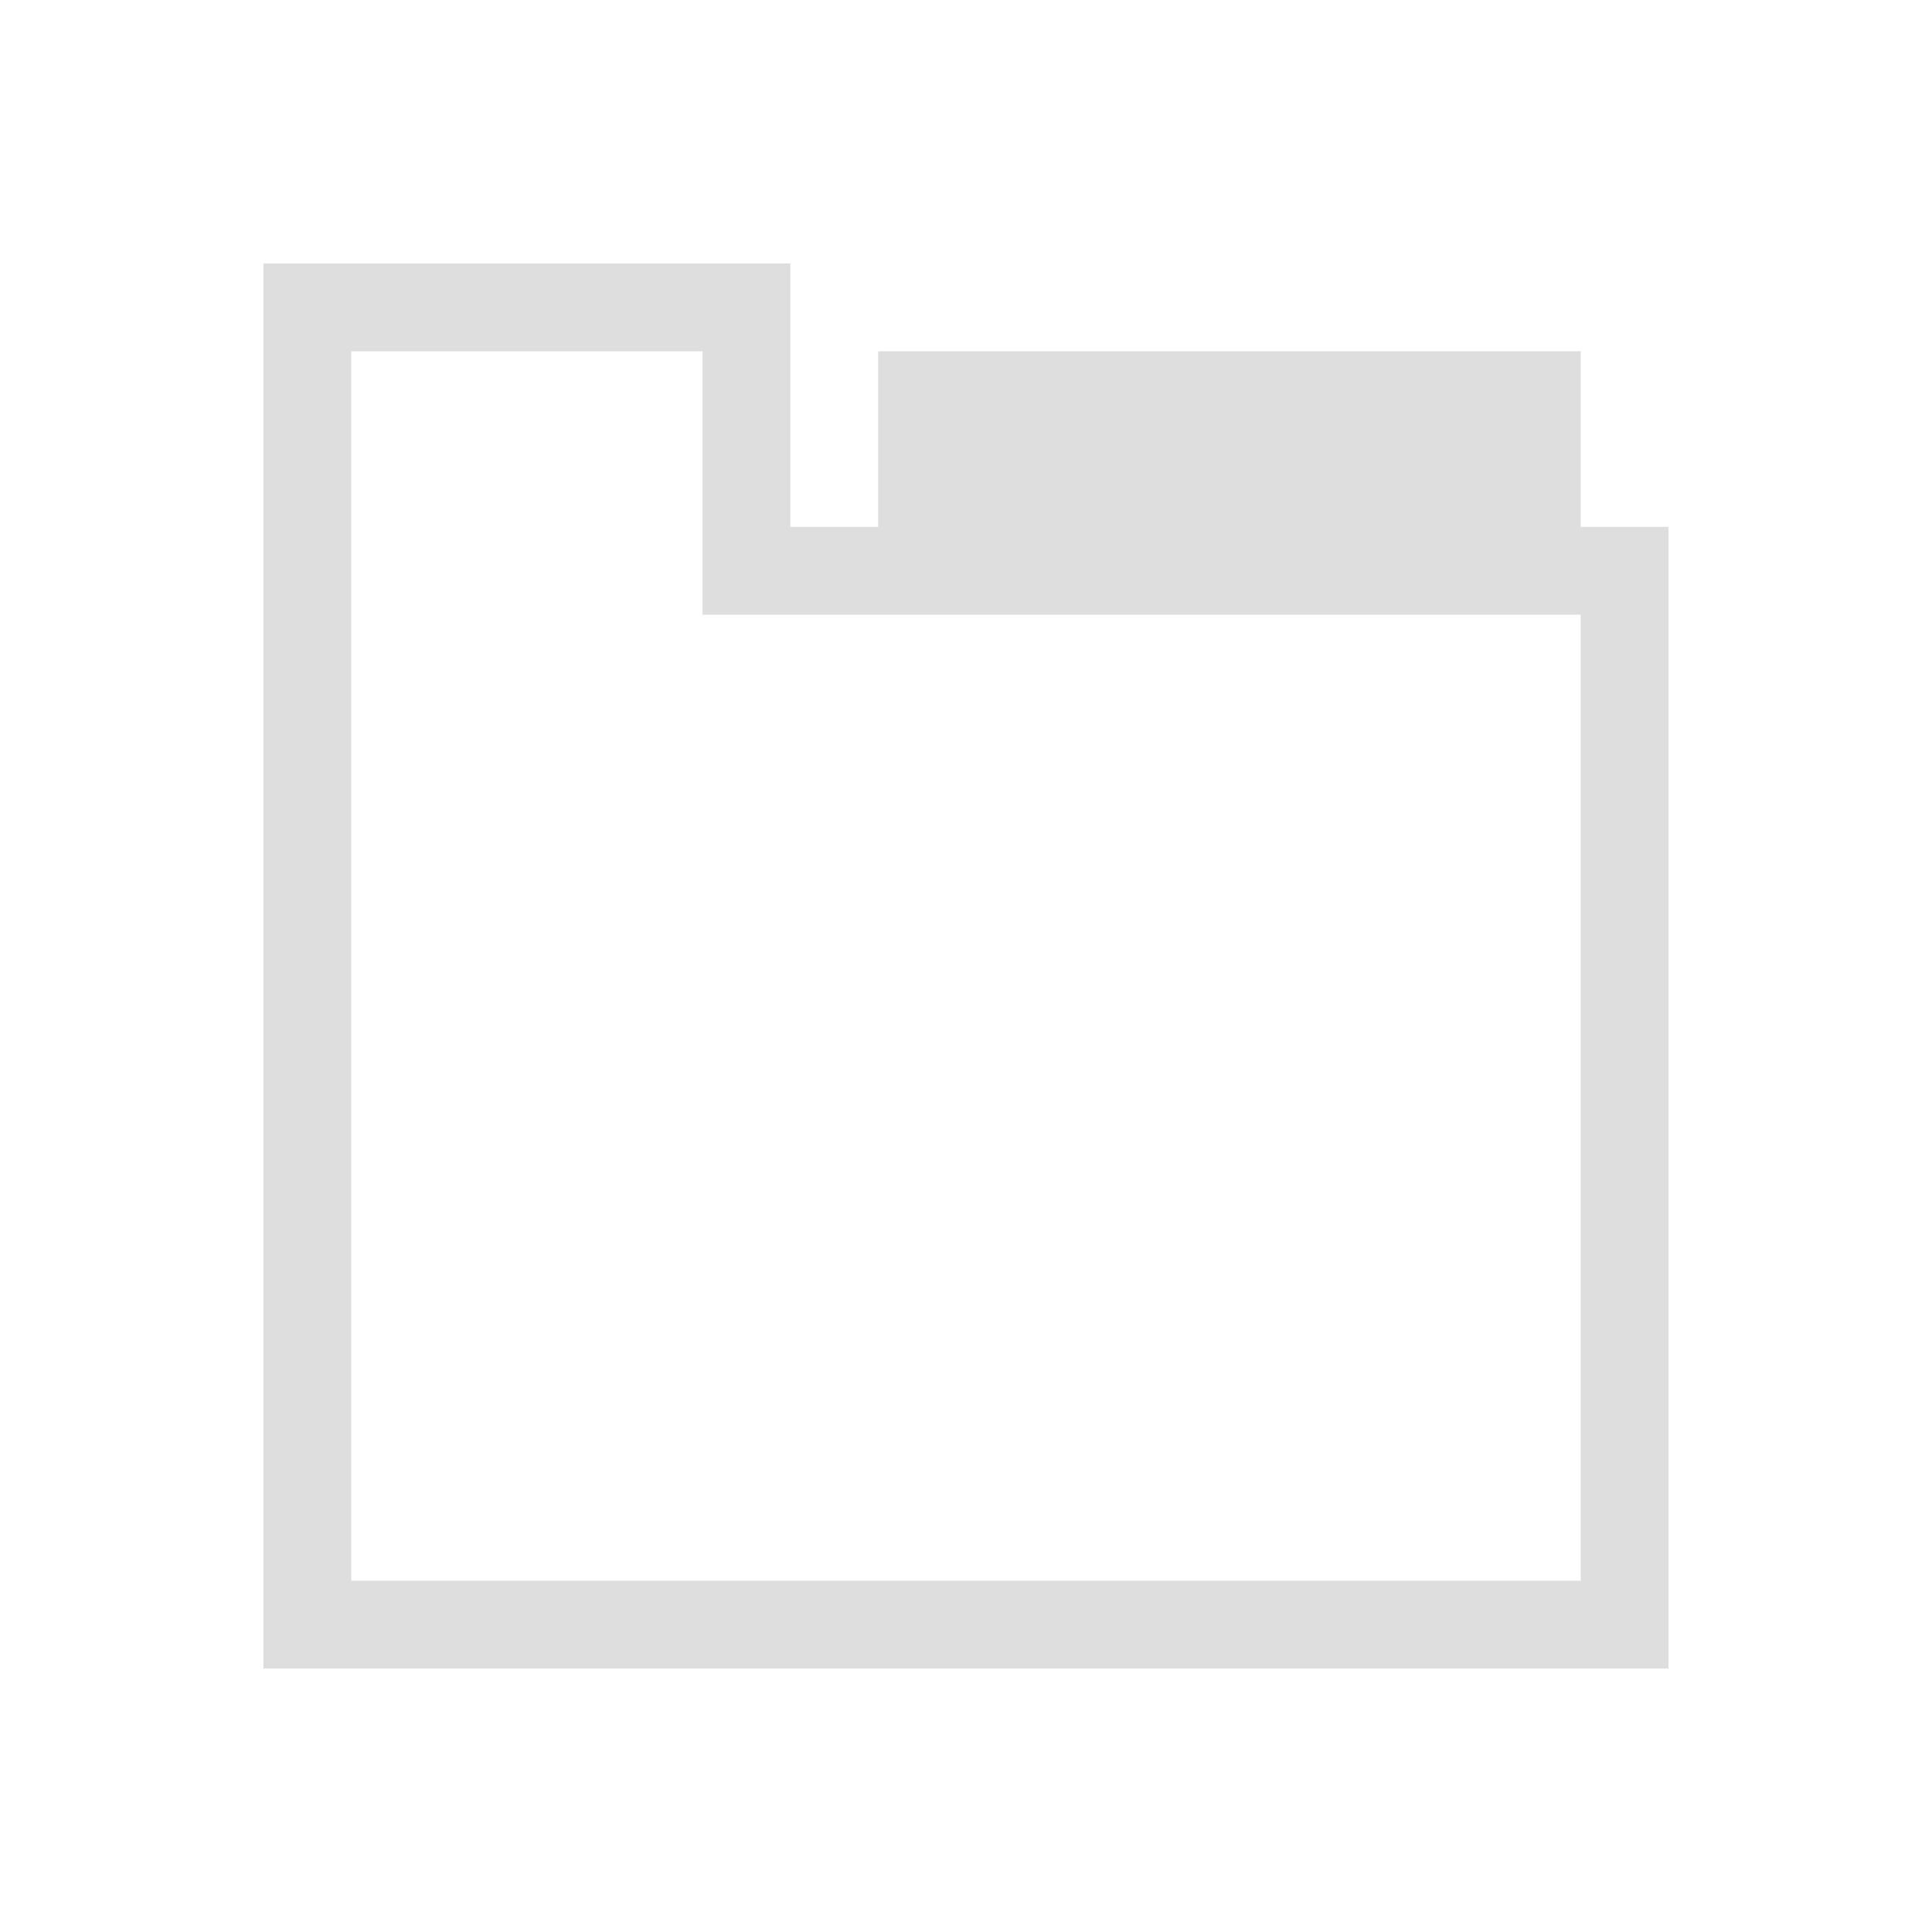
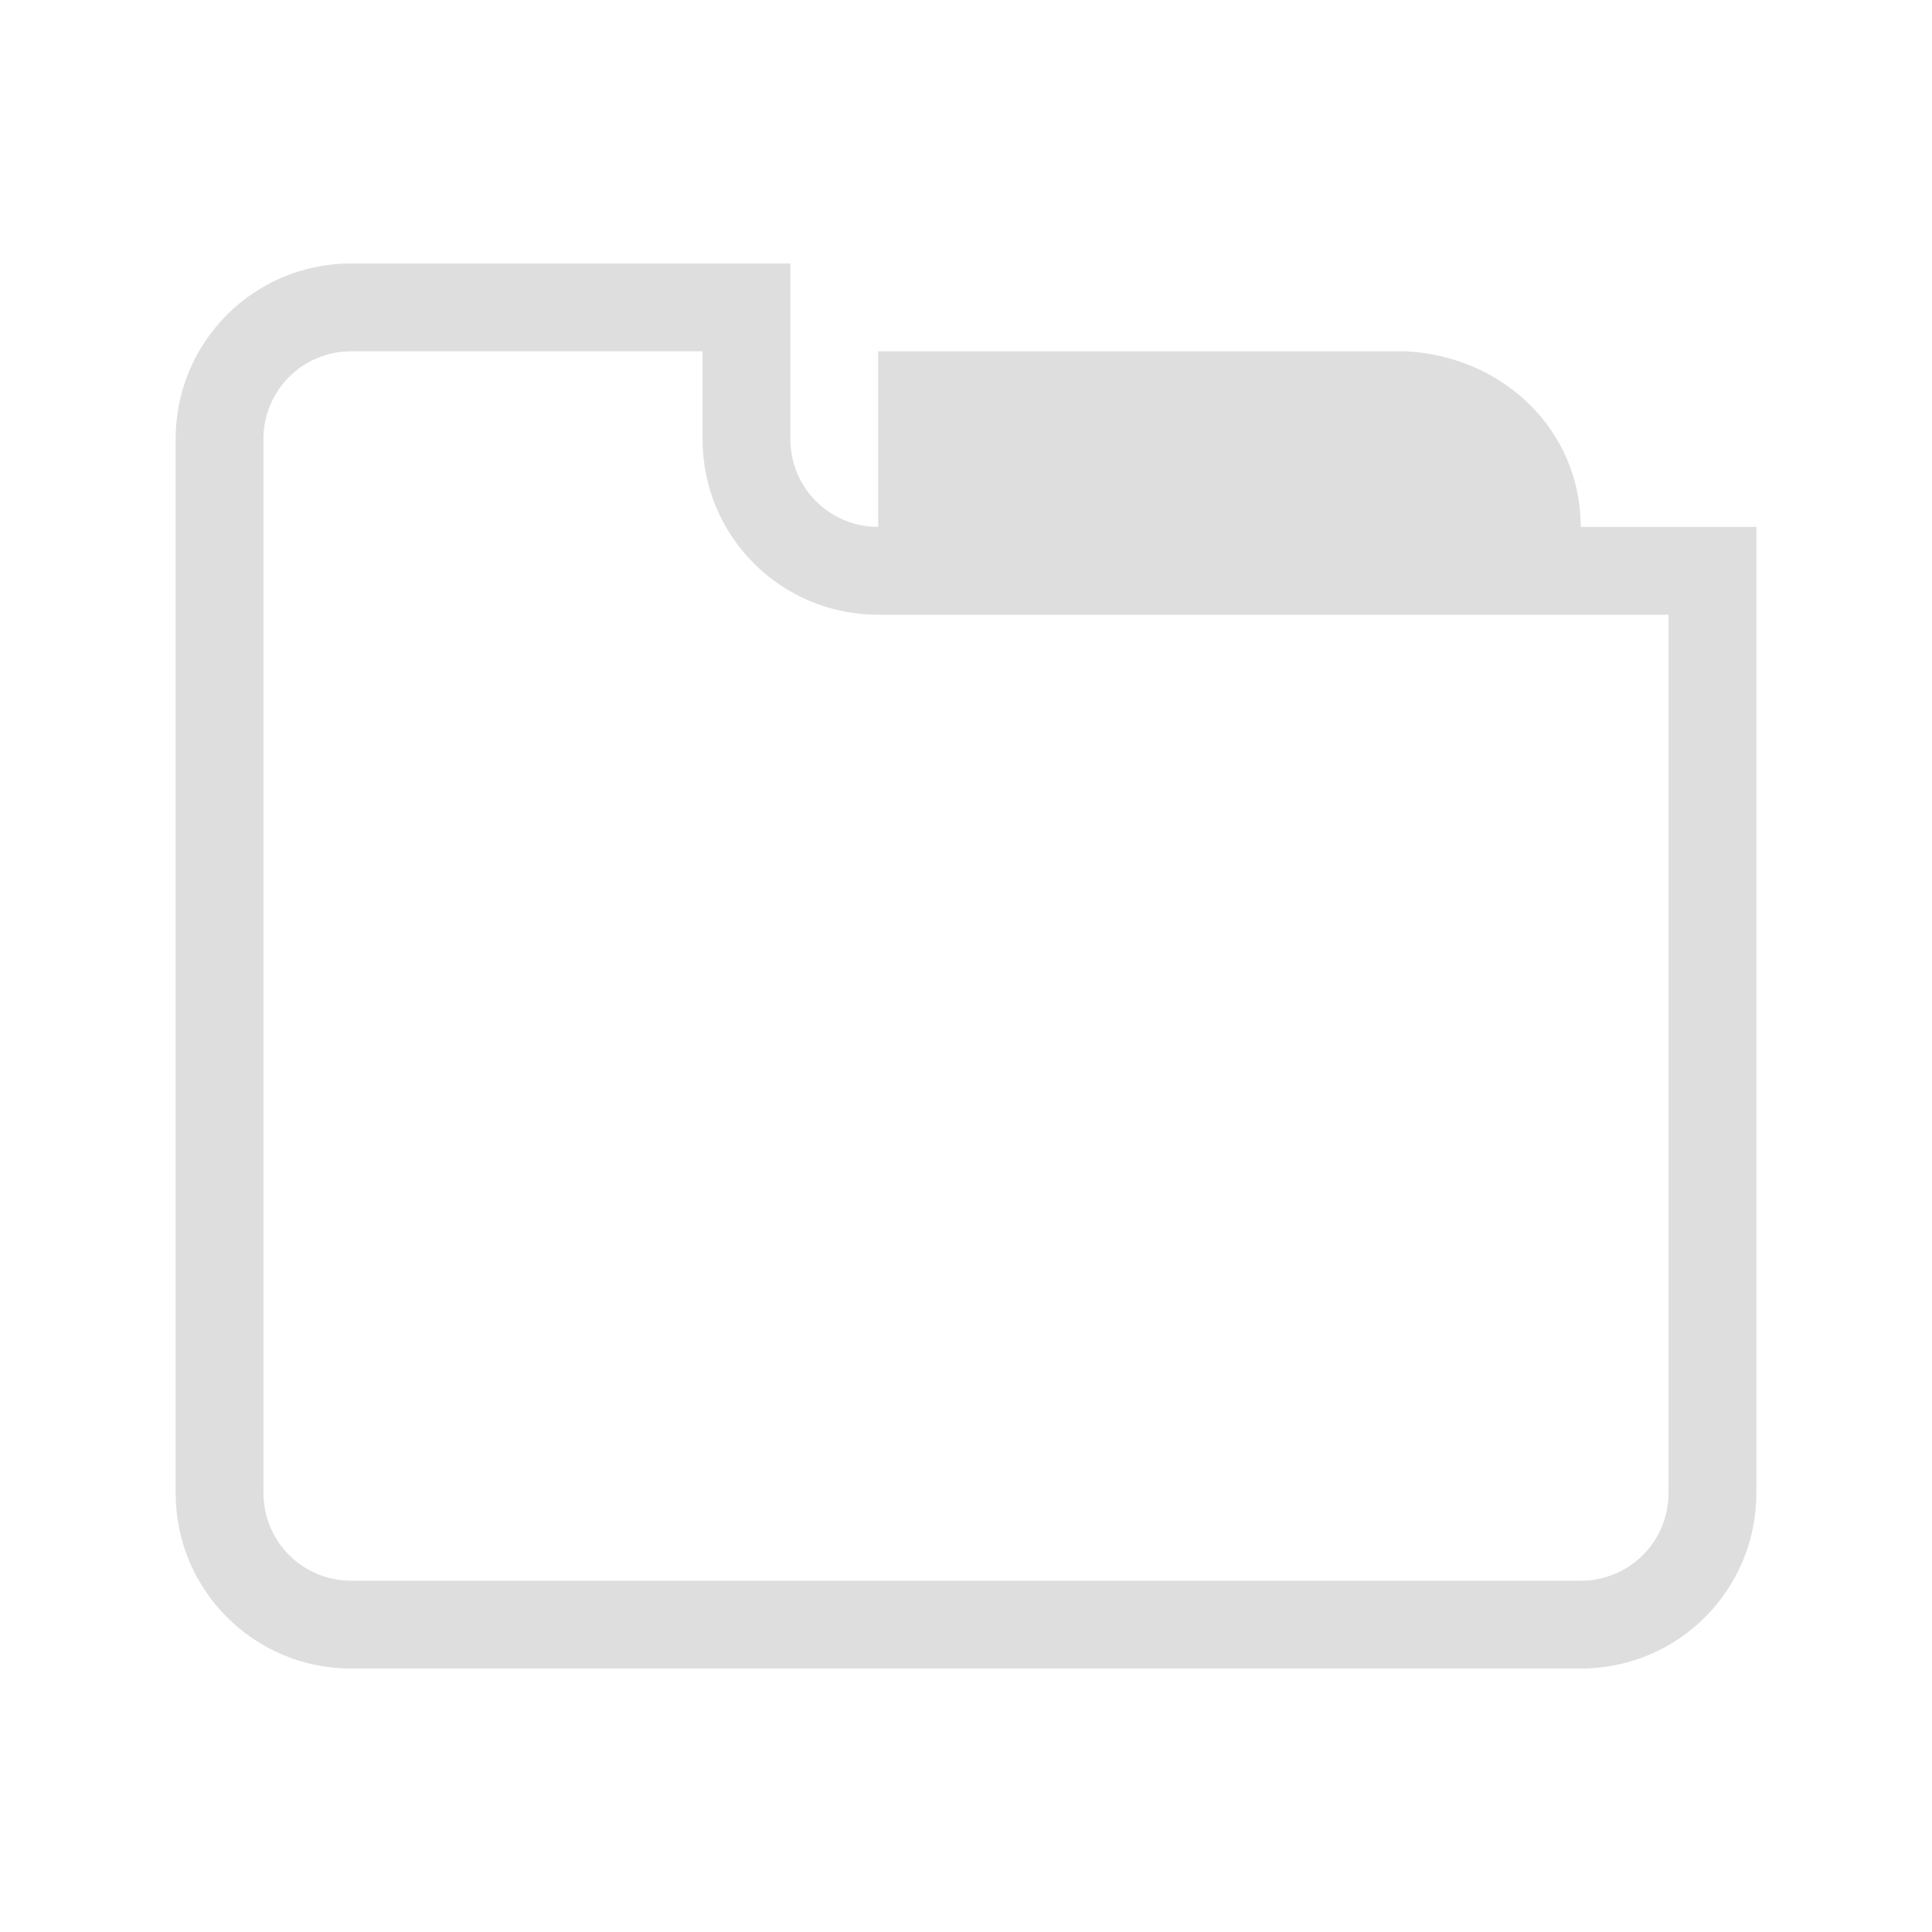
- <svg xmlns="http://www.w3.org/2000/svg" viewBox="0 0 22 22">
-   <defs id="defs3051">
-     <style type="text/css" id="current-color-scheme">
-       .ColorScheme-Text {
+ <svg xmlns="http://www.w3.org/2000/svg" version="1.1" viewBox="0 0 22 22">
+   <defs>
+     <style id="current-color-scheme" type="text/css">.ColorScheme-Text {
        color:#dedede;
-       }
-       </style>
+       }</style>
  </defs>
-   <path style="fill:currentColor;fill-opacity:1;stroke:none" d="m3 3v1 14 1h16v-1-12h-1v-2h-2-5-1v1 1h-1v-1-2h-1-4-1m1 1h4v3h3 4 1 2v11h-14v-14" class="ColorScheme-Text" />
+   <path class="ColorScheme-Text" d="m4 3c-1.108 0-2 0.892-2 2v12c0 1.108 0.892 2 2 2h14c1.108 0 2-0.892 2-2v-11h-10c-0.554 0-1-0.446-1-1v-2zm6 1v2h8c0-1.108-0.893-1.949-2-2zm-6 0h4v1c0 1.108 0.892 2 2 2h9v10c0 0.554-0.446 1-1 1h-14c-0.554 0-1-0.446-1-1v-12c0-0.554 0.446-1 1-1z" fill="currentColor" />
</svg>
